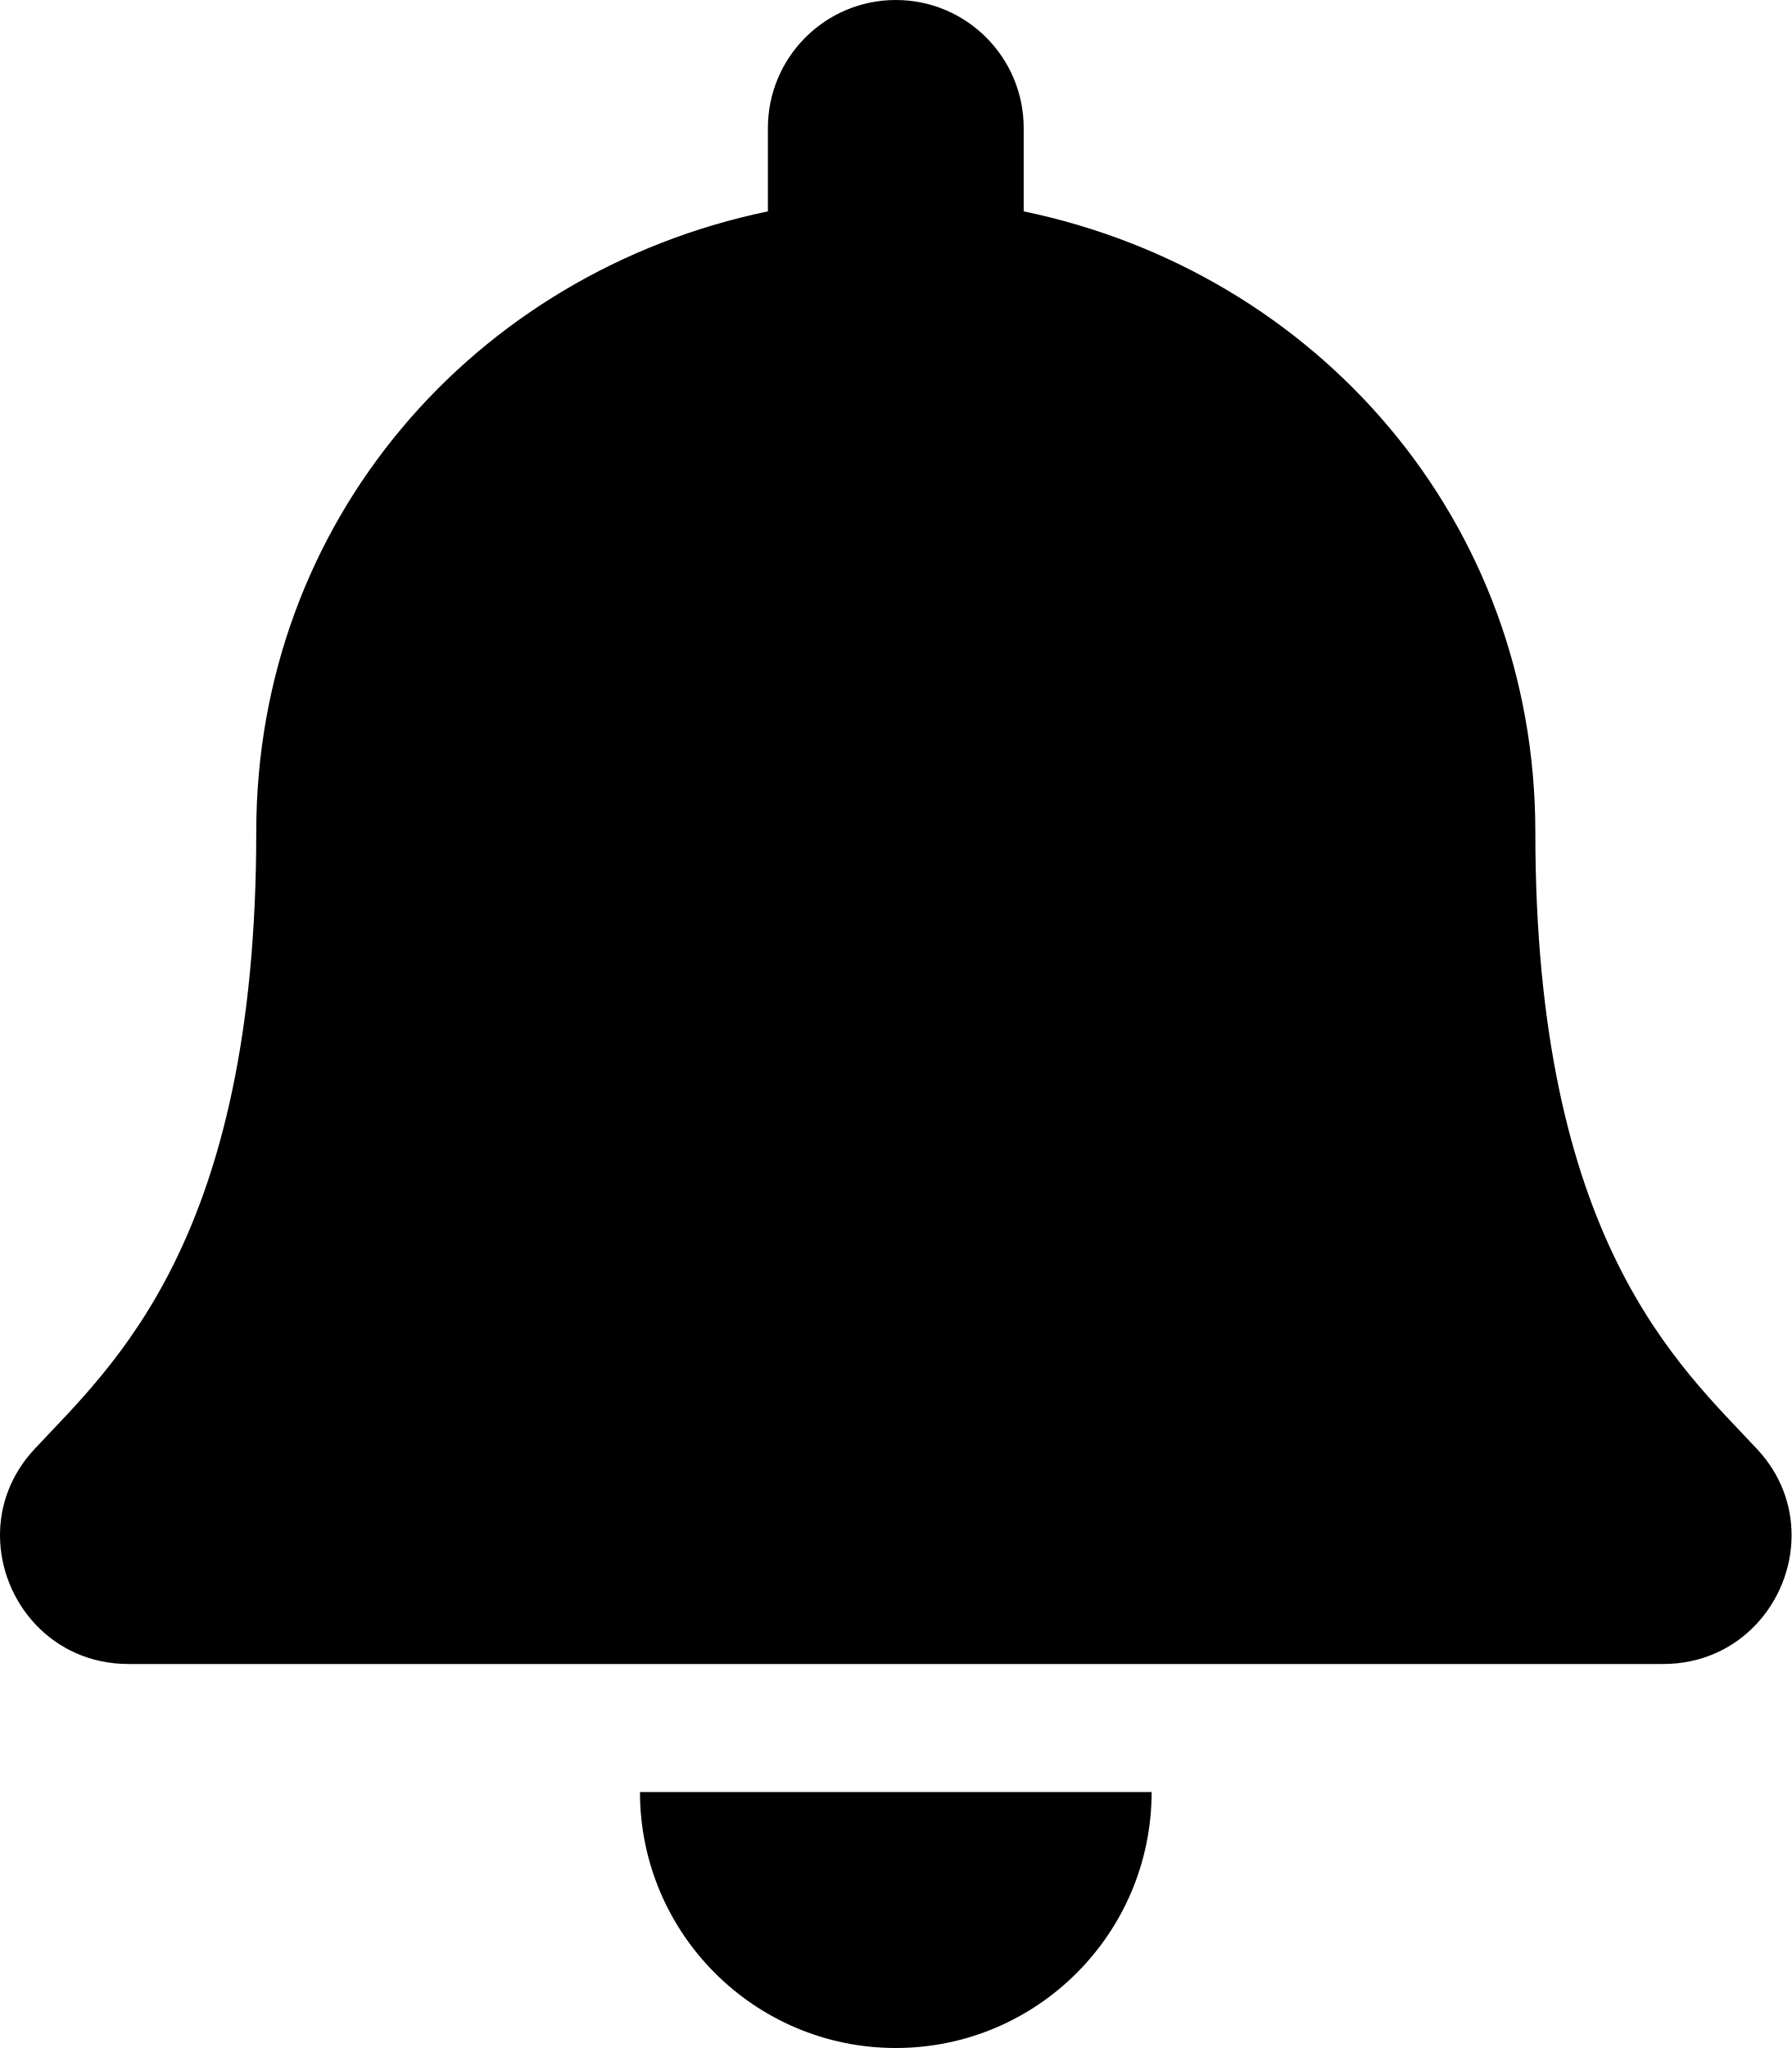
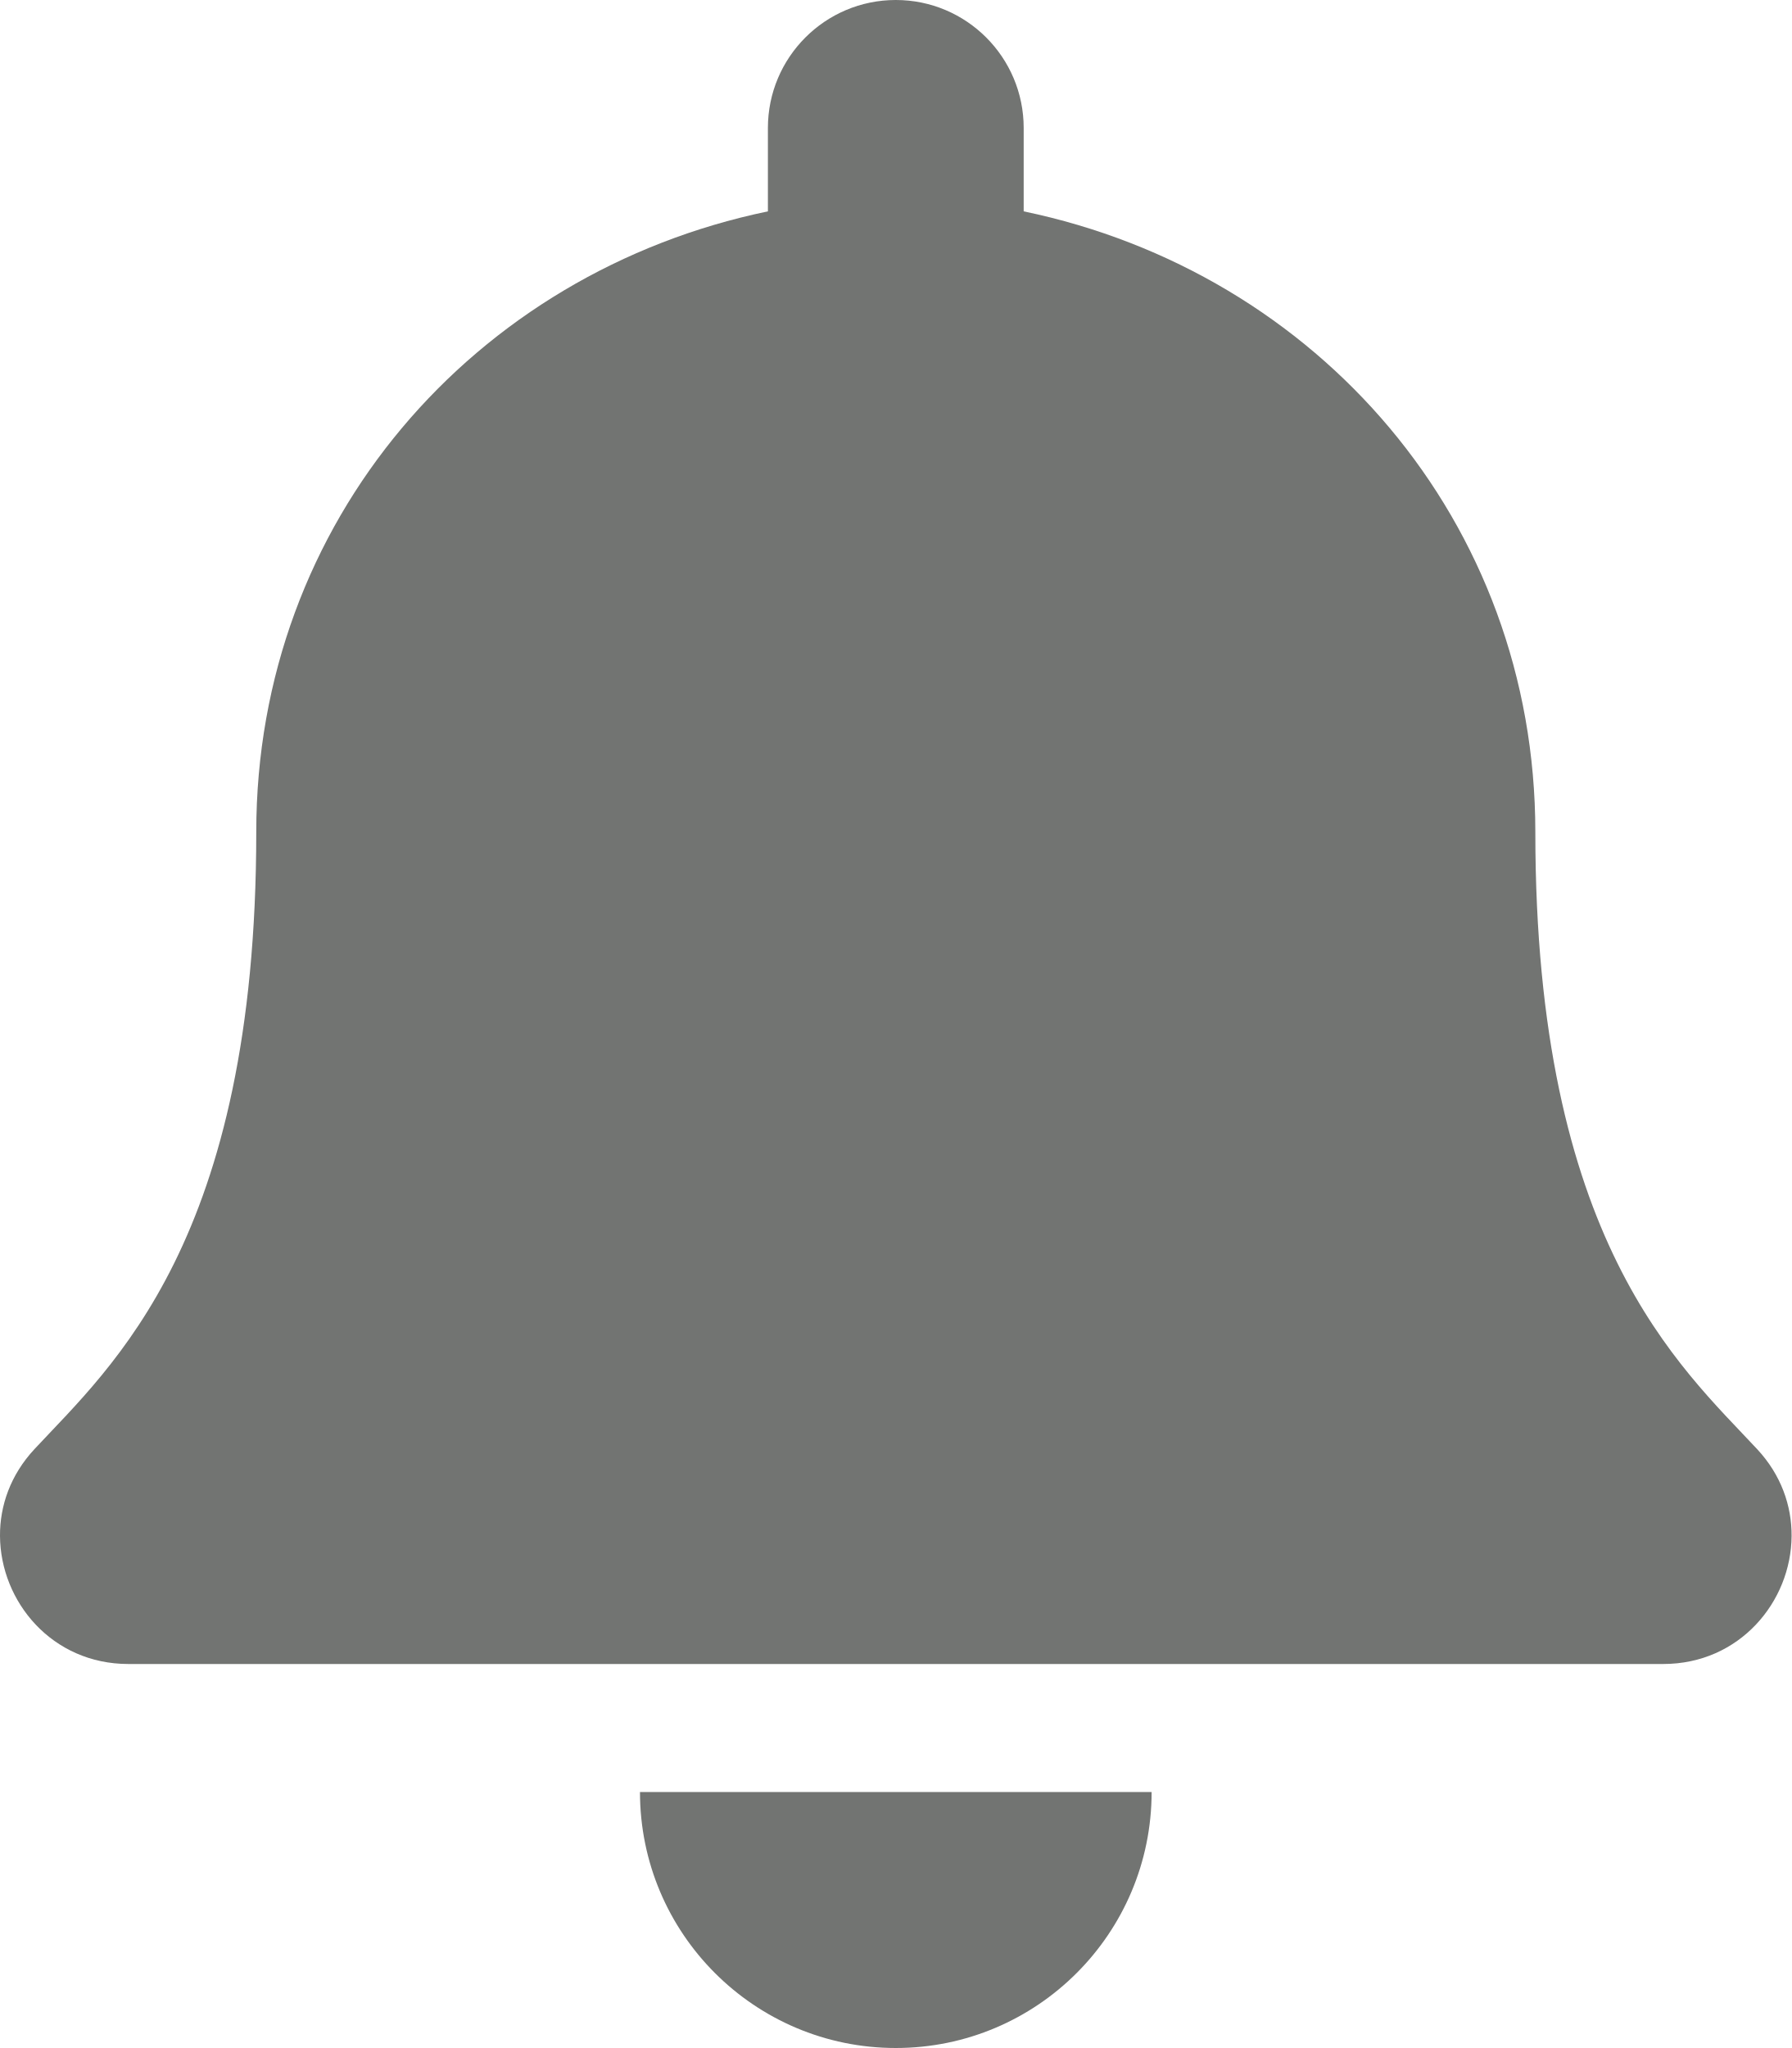
<svg xmlns="http://www.w3.org/2000/svg" aria-hidden="true" focusable="false" data-prefix="fas" data-icon="bell" class="svg-inline--fa fa-bell fa-w-14" role="img" viewBox="0 0 448 512">
-   <path fill="currentColor" d="M224 512c35.32 0 63.97-28.65 63.97-64H160.03c0 35.35 28.65 64 63.97 64zm215.39-149.71c-19.32-20.76-55.47-51.99-55.47-154.29 0-77.7-54.48-139.9-127.94-155.16V32c0-17.67-14.32-32-31.98-32s-31.98 14.33-31.98 32v20.84C118.56 68.1 64.08 130.3 64.08 208c0 102.3-36.15 133.53-55.47 154.29-6 6.45-8.66 14.16-8.61 21.71.11 16.4 12.98 32 32.1 32h383.8c19.12 0 32-15.6 32.1-32 .05-7.55-2.61-15.27-8.61-21.71z" />
+   <path fill="#727472" d="M224 512c35.32 0 63.97-28.65 63.97-64H160.03c0 35.35 28.65 64 63.97 64zm215.39-149.71c-19.32-20.76-55.47-51.99-55.47-154.29 0-77.7-54.48-139.9-127.94-155.16V32c0-17.67-14.32-32-31.98-32s-31.98 14.33-31.98 32v20.84C118.56 68.1 64.08 130.3 64.08 208c0 102.3-36.15 133.53-55.47 154.29-6 6.45-8.66 14.16-8.61 21.71.11 16.4 12.98 32 32.1 32h383.8c19.12 0 32-15.6 32.1-32 .05-7.55-2.61-15.27-8.61-21.71z" />
</svg>
